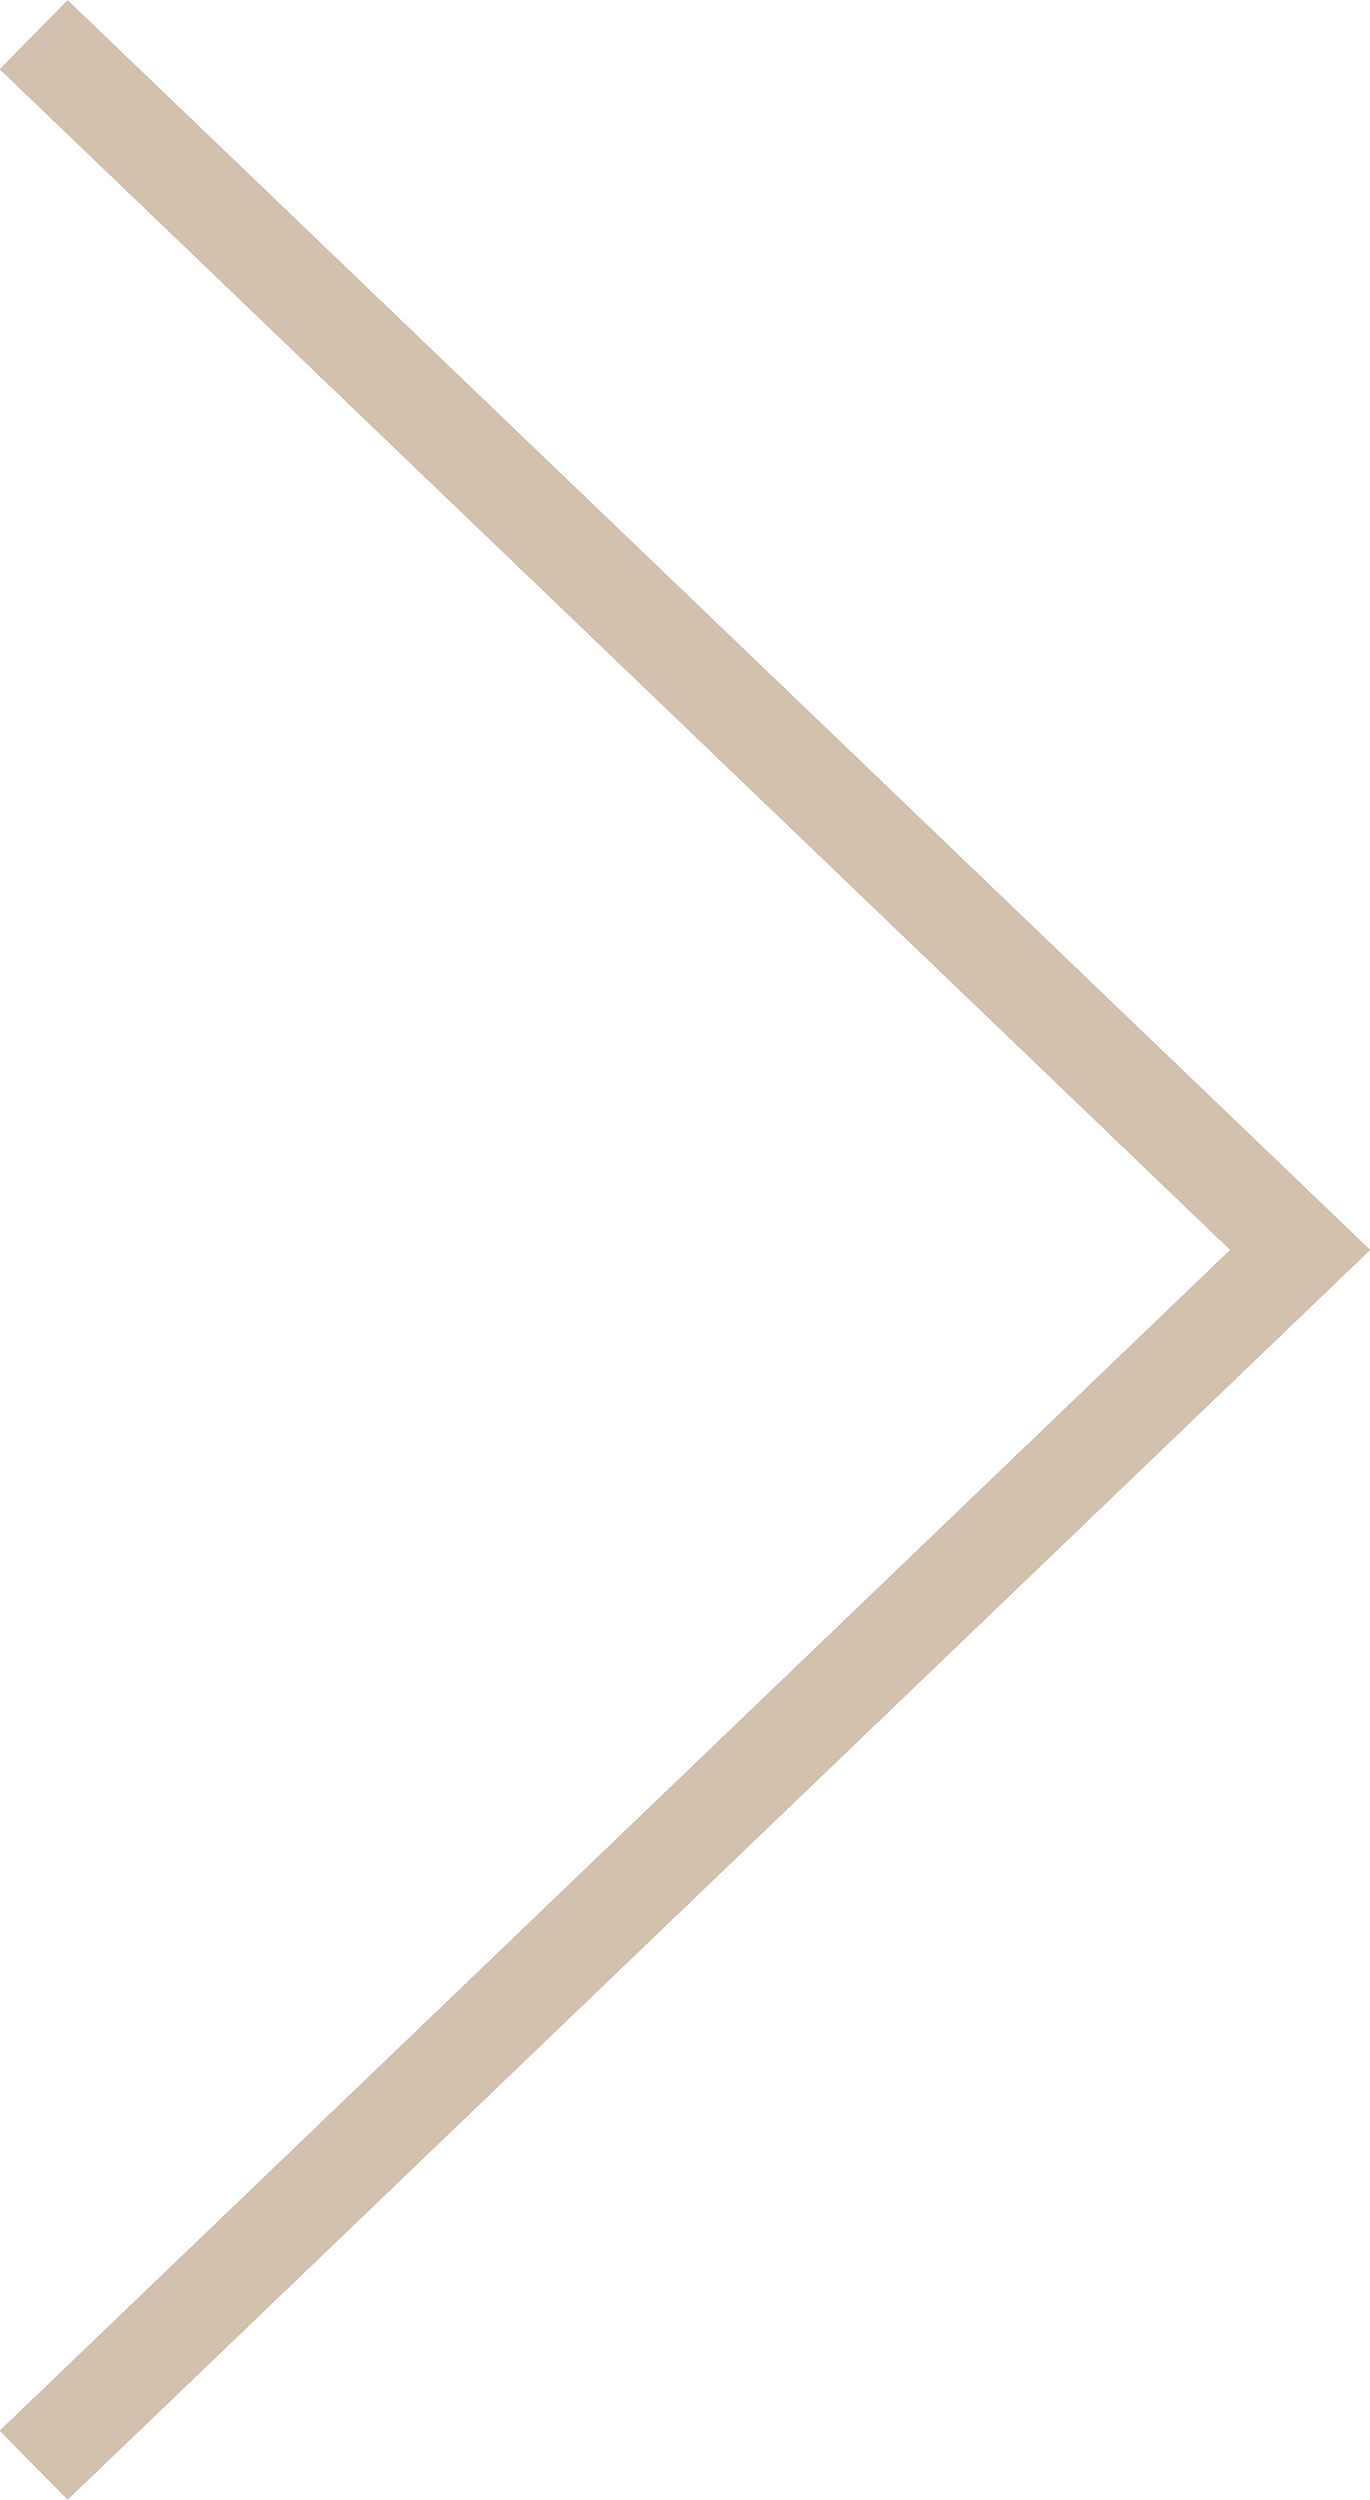
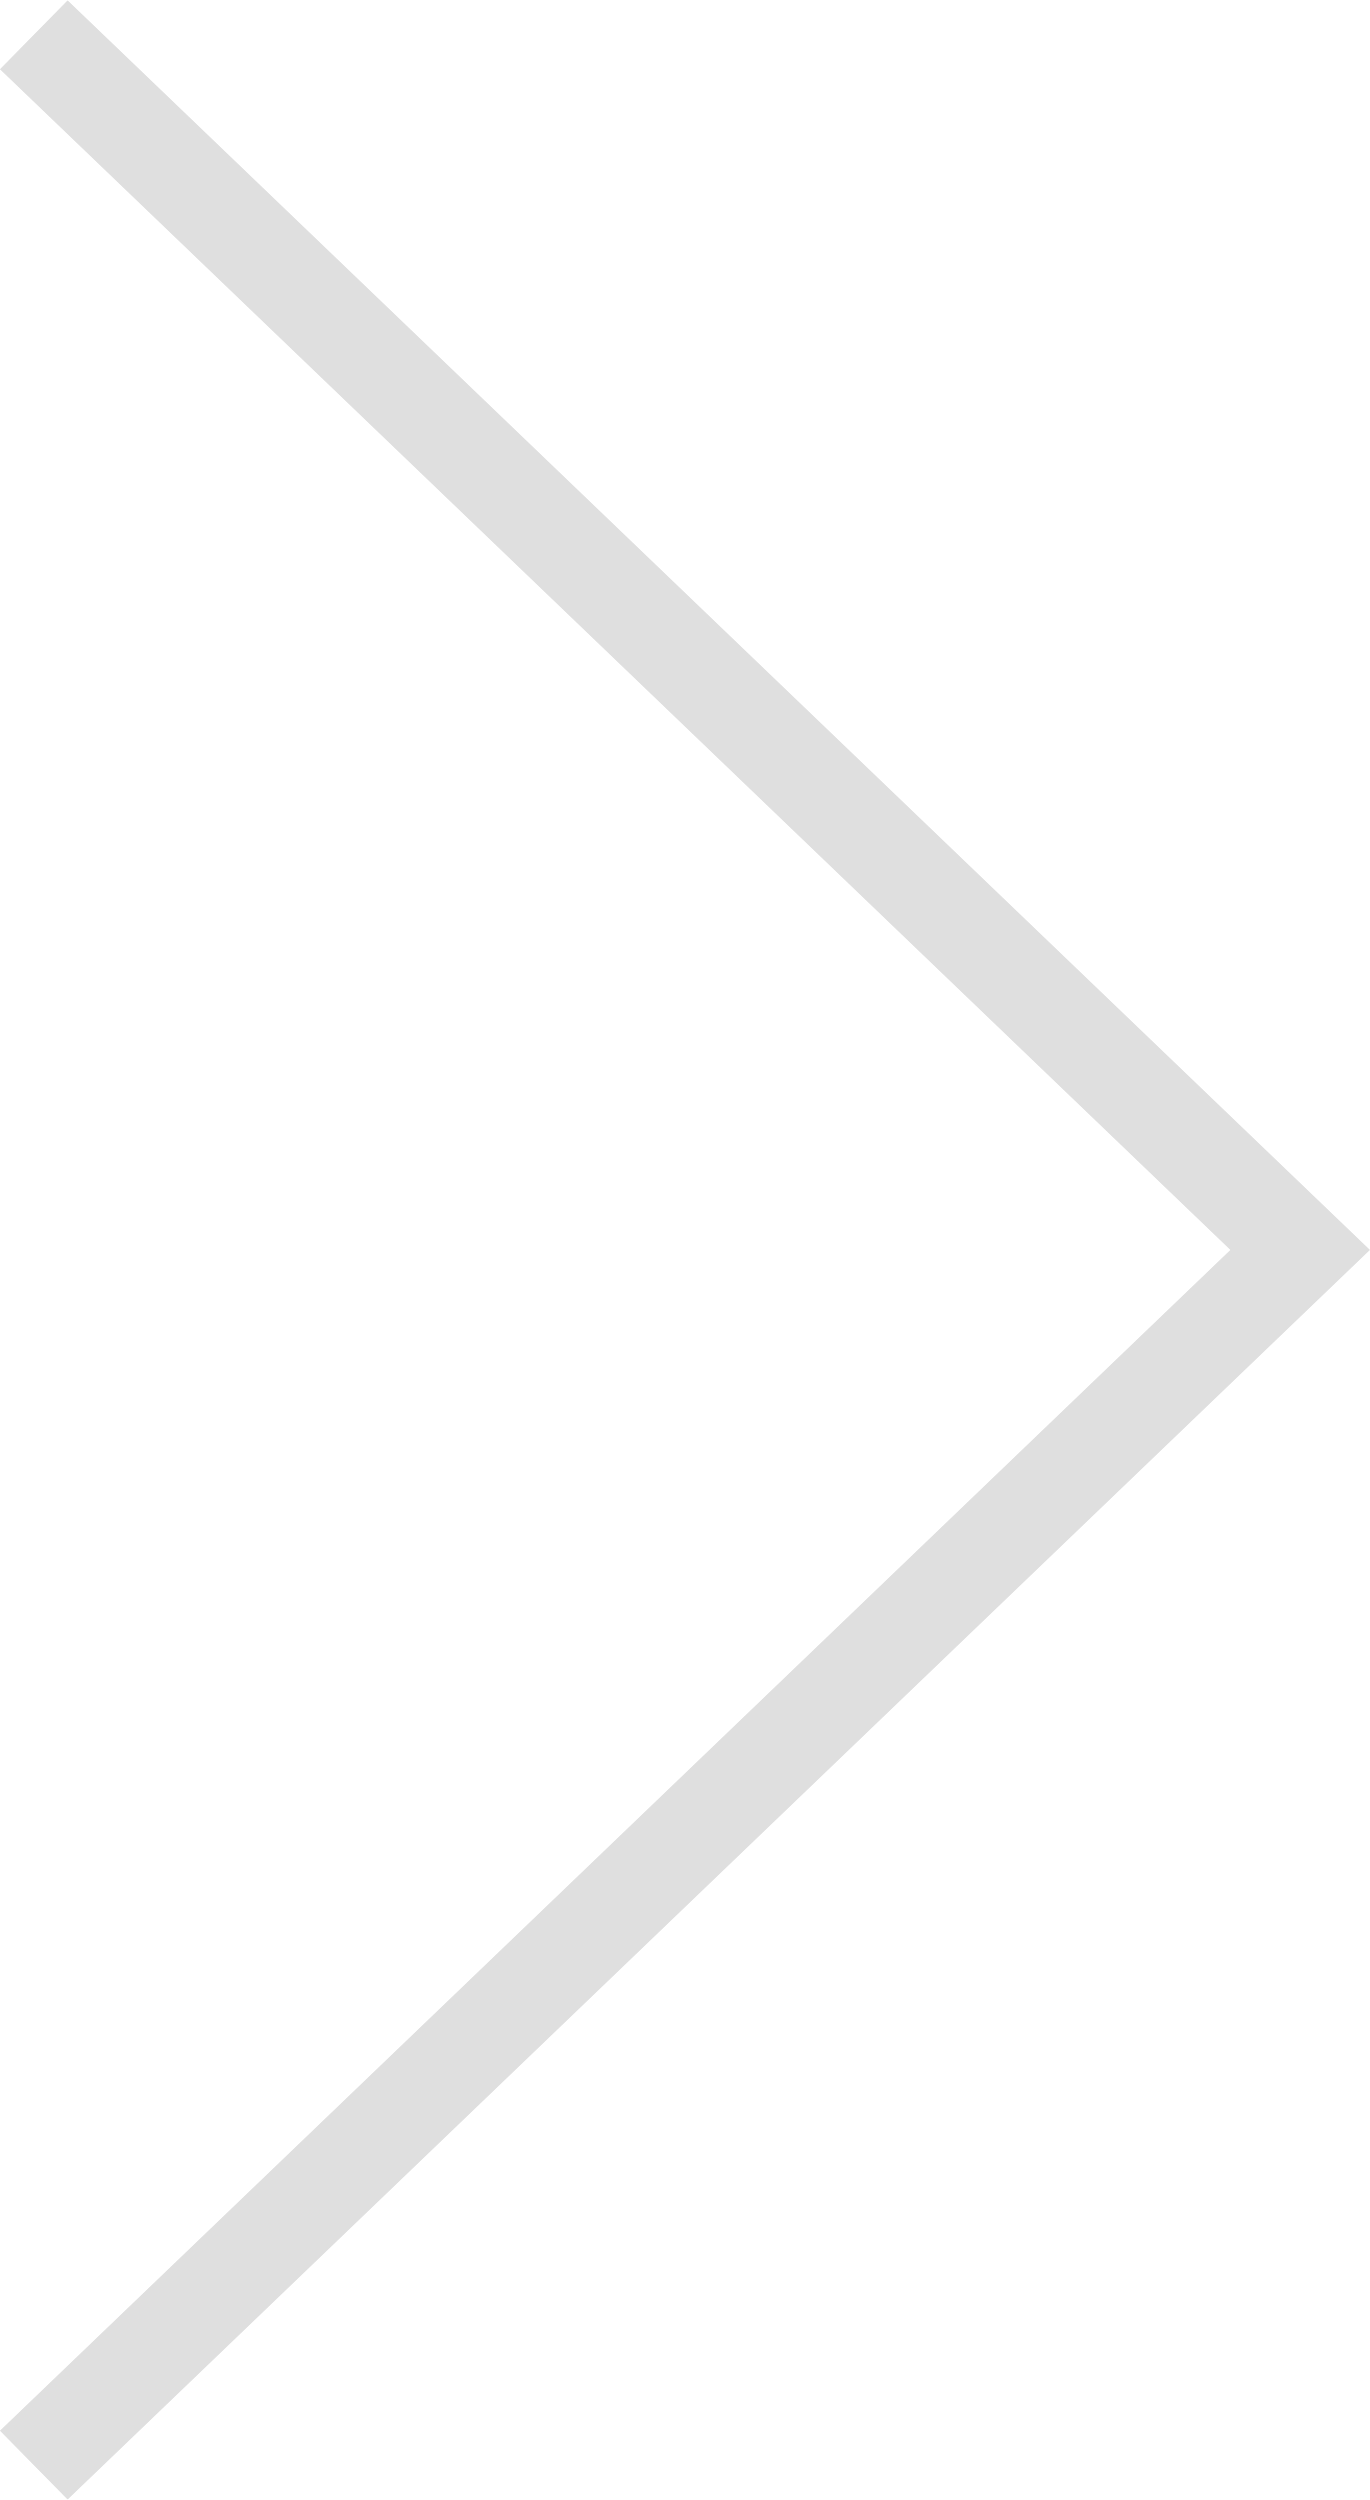
<svg xmlns="http://www.w3.org/2000/svg" width="40px" height="73px">
  <defs>
    <filter id="Filter_0">
-       <feFlood flood-color="rgb(211, 193, 173)" flood-opacity="1" result="floodOut" />
+       <feFlood flood-color="rgb(255, 255, 255)" flood-opacity="1" result="floodOut" />
      <feComposite operator="atop" in="floodOut" in2="SourceGraphic" result="compOut" />
      <feBlend mode="normal" in="compOut" in2="SourceGraphic" />
    </filter>
  </defs>
  <g filter="url(#Filter_0)">
-     <path fill-rule="evenodd" fill="rgb(0, 0, 0)" d="M1.974,72.979 L39.995,36.498 L1.974,0.018 L0.005,2.022 L35.934,36.498 L0.005,70.977 L1.974,72.979 Z" />
+     <path fill-rule="evenodd" opacity="0.502" fill="rgb(0, 0, 0)" d="M1.974,72.979 L39.995,36.498 L1.974,0.018 L0.005,2.022 L35.934,36.498 L0.005,70.977 L1.974,72.979 Z" />
  </g>
</svg>
